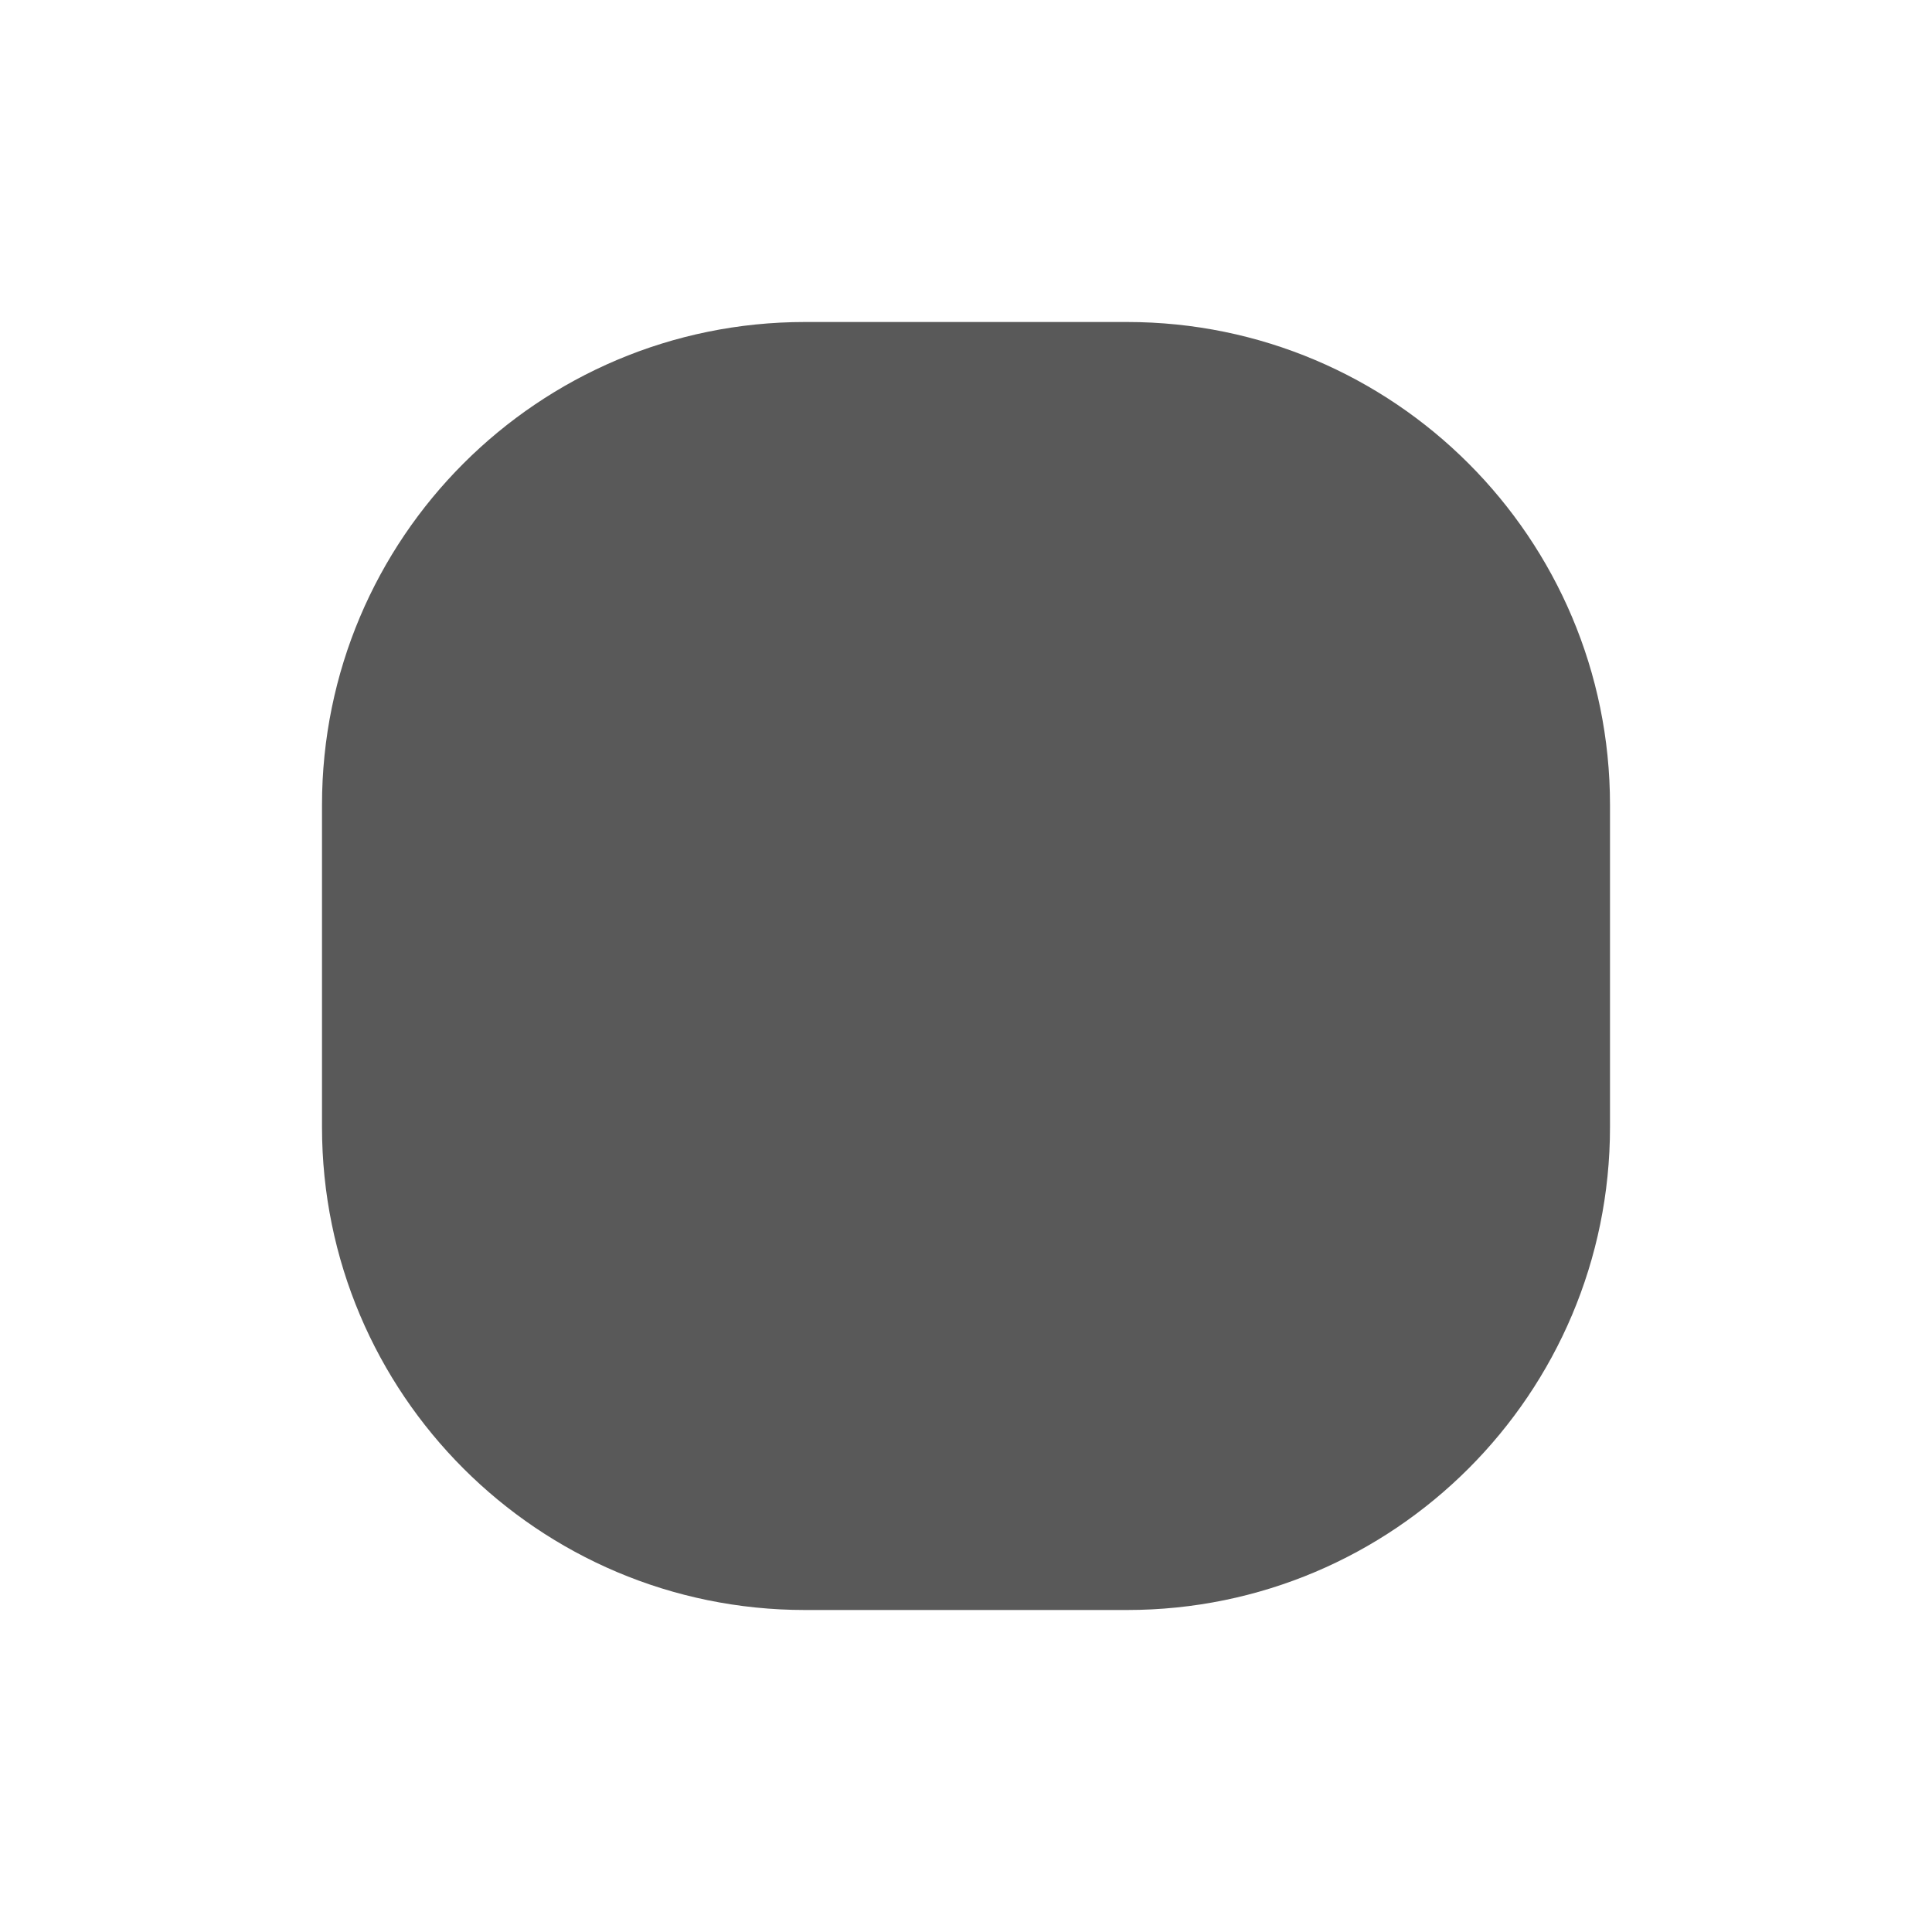
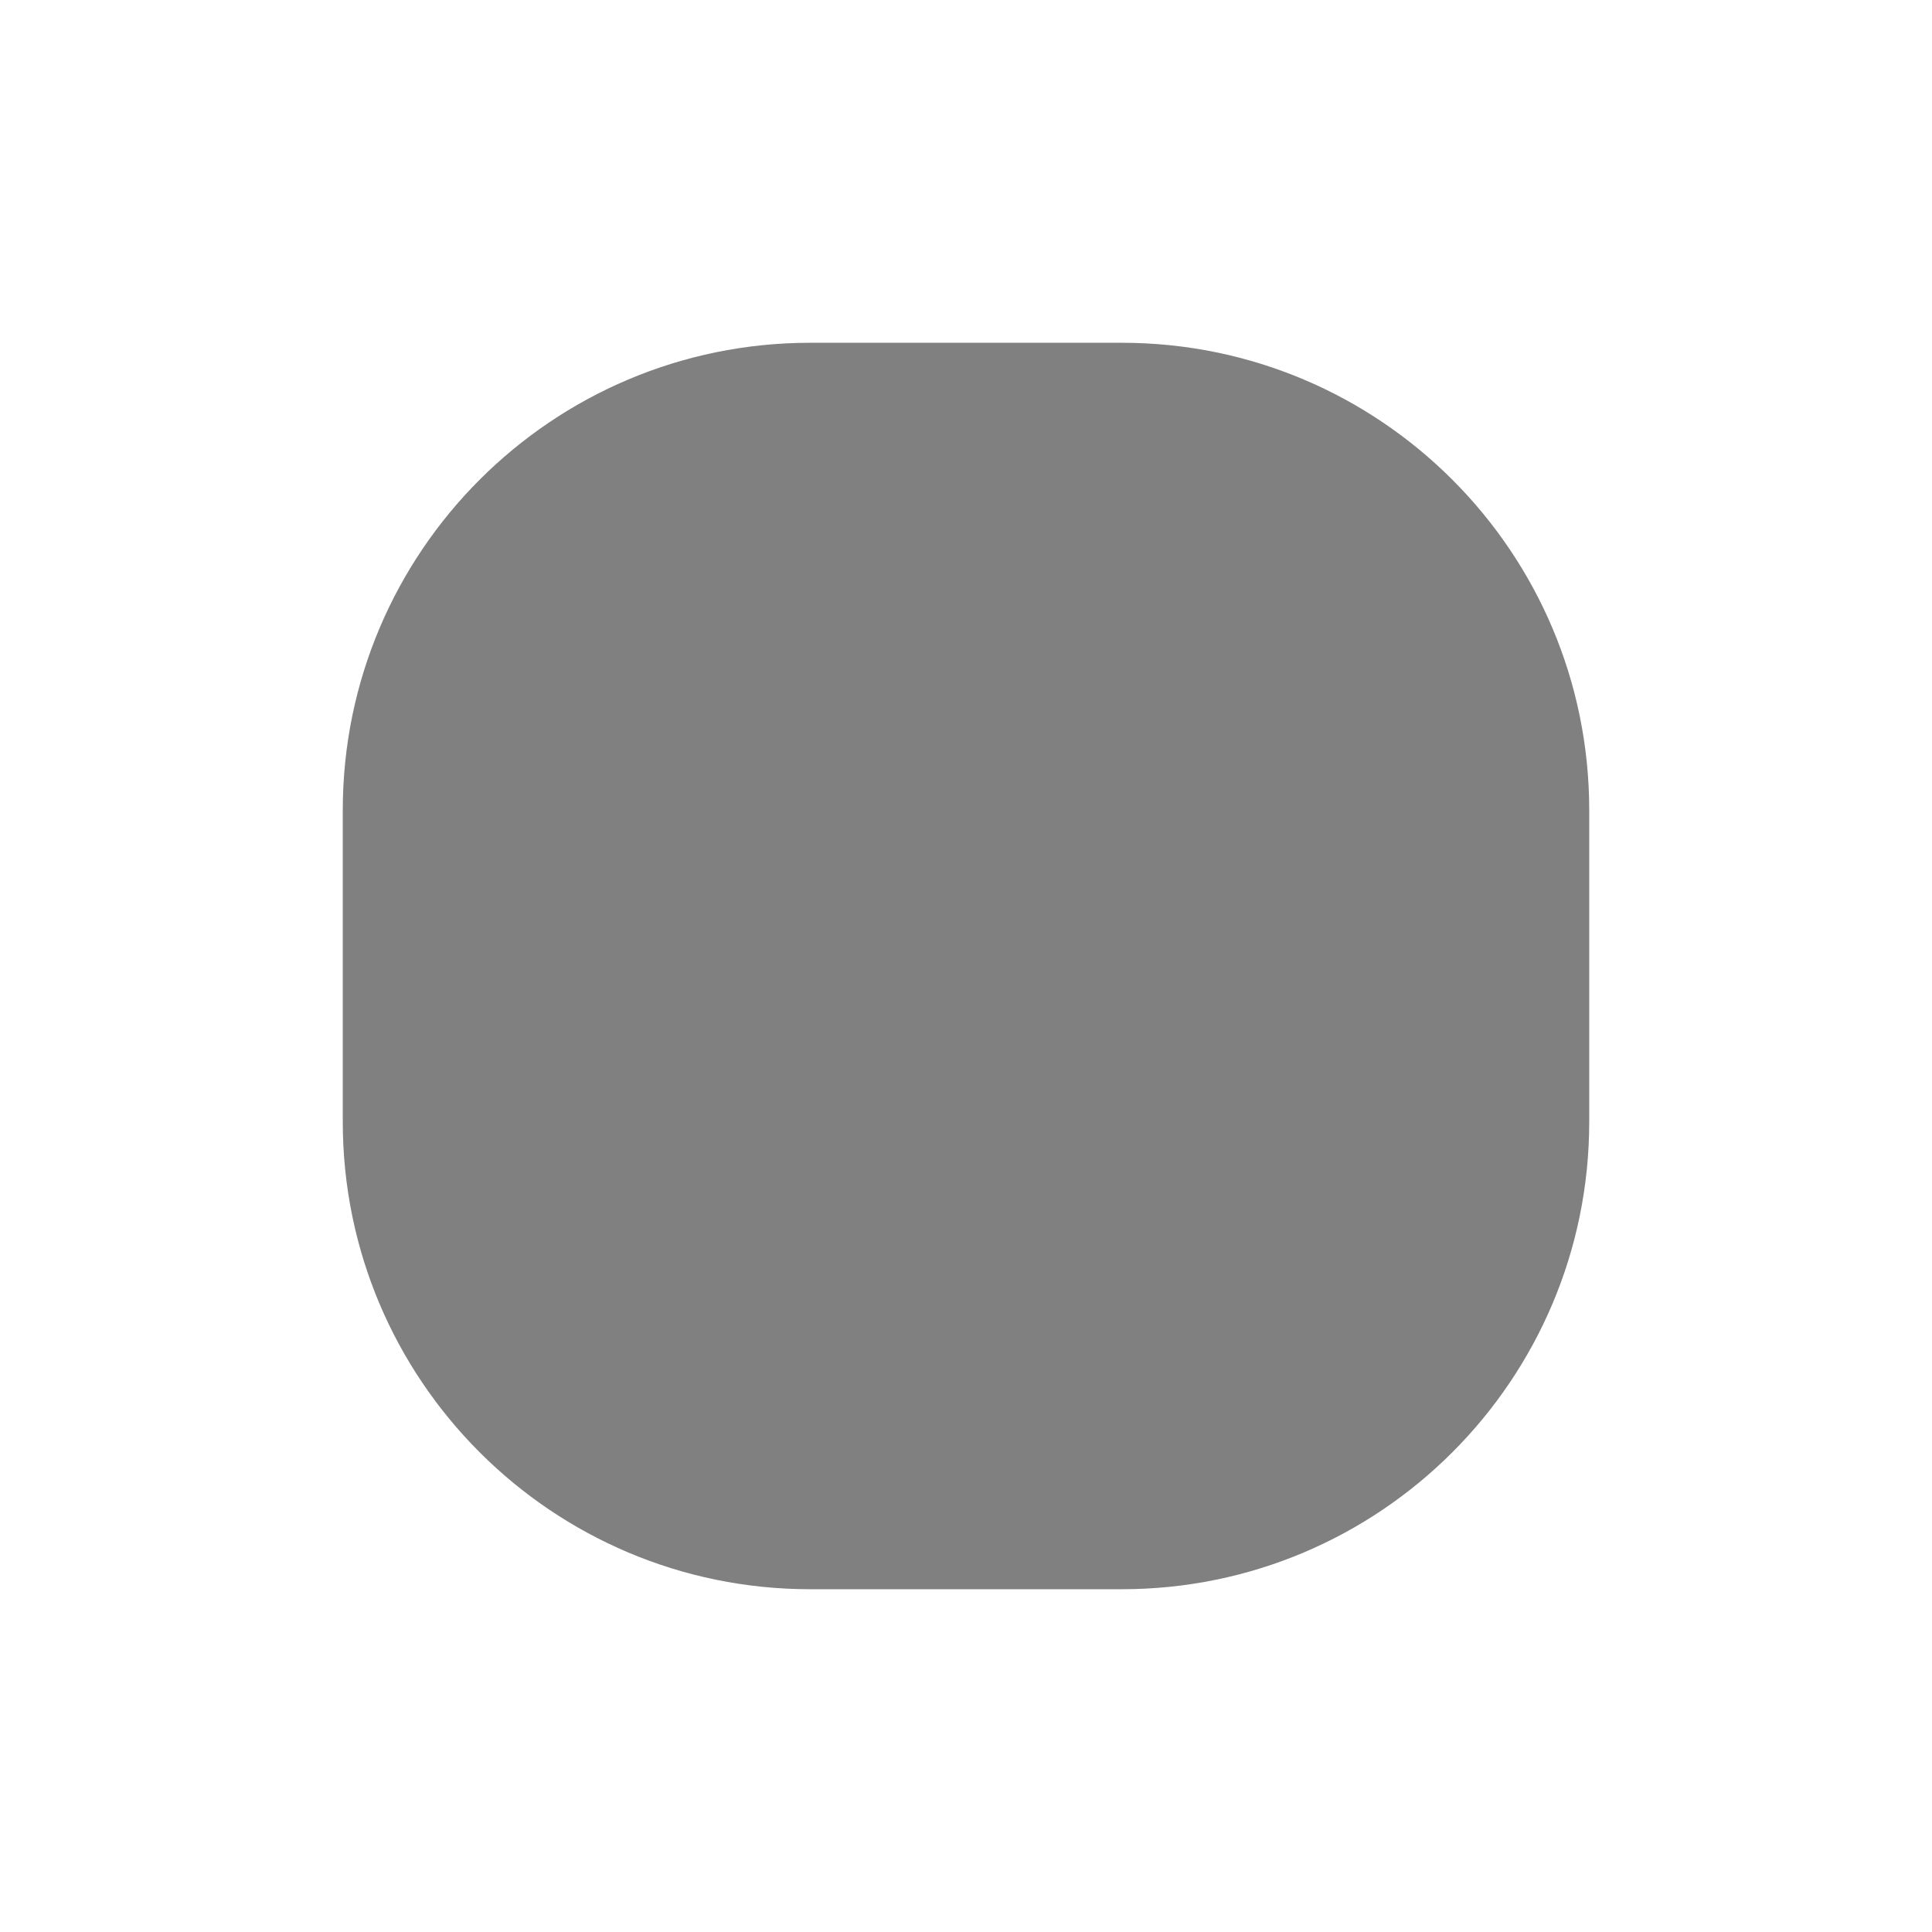
- <svg xmlns="http://www.w3.org/2000/svg" width="30" height="30" version="1.1" id="svg6" viewBox="0 0 60 60">
+ <svg xmlns="http://www.w3.org/2000/svg" width="31" height="31" version="1.1" id="svg6" viewBox="0 0 31 31">
  <defs id="defs10">
    </defs>
-   <path id="svg_1" width="40" height="40" x="10" y="10" fill="#015ad7" stroke="#000000" stroke-width="0" rx="0" d="m 25,10 h 10 a 15,15 45 0 1 15,15 v 10 a 15,15 135 0 1 -15,15 h -10 a 15,15 45 0 1 -15,-15 v -10 a 15,15 135 0 1 15,-15 z" style="fill:#595959;fill-opacity:1" />
+   <path id="svg_1" width="40" height="40" x="10" y="10" fill="#015ad7" stroke="#000000" stroke-width="0" rx="0" d="m 25,10 h 10 a 15,15 45 0 1 15,15 v 10 a 15,15 135 0 1 -15,15 h -10 a 15,15 45 0 1 -15,-15 v -10 a 15,15 135 0 1 15,-15 z" style="fill:#808080;fill-opacity:1" transform="matrix(0.5,0,0,0.5,0.4999995,0.4999995)" />
</svg>
